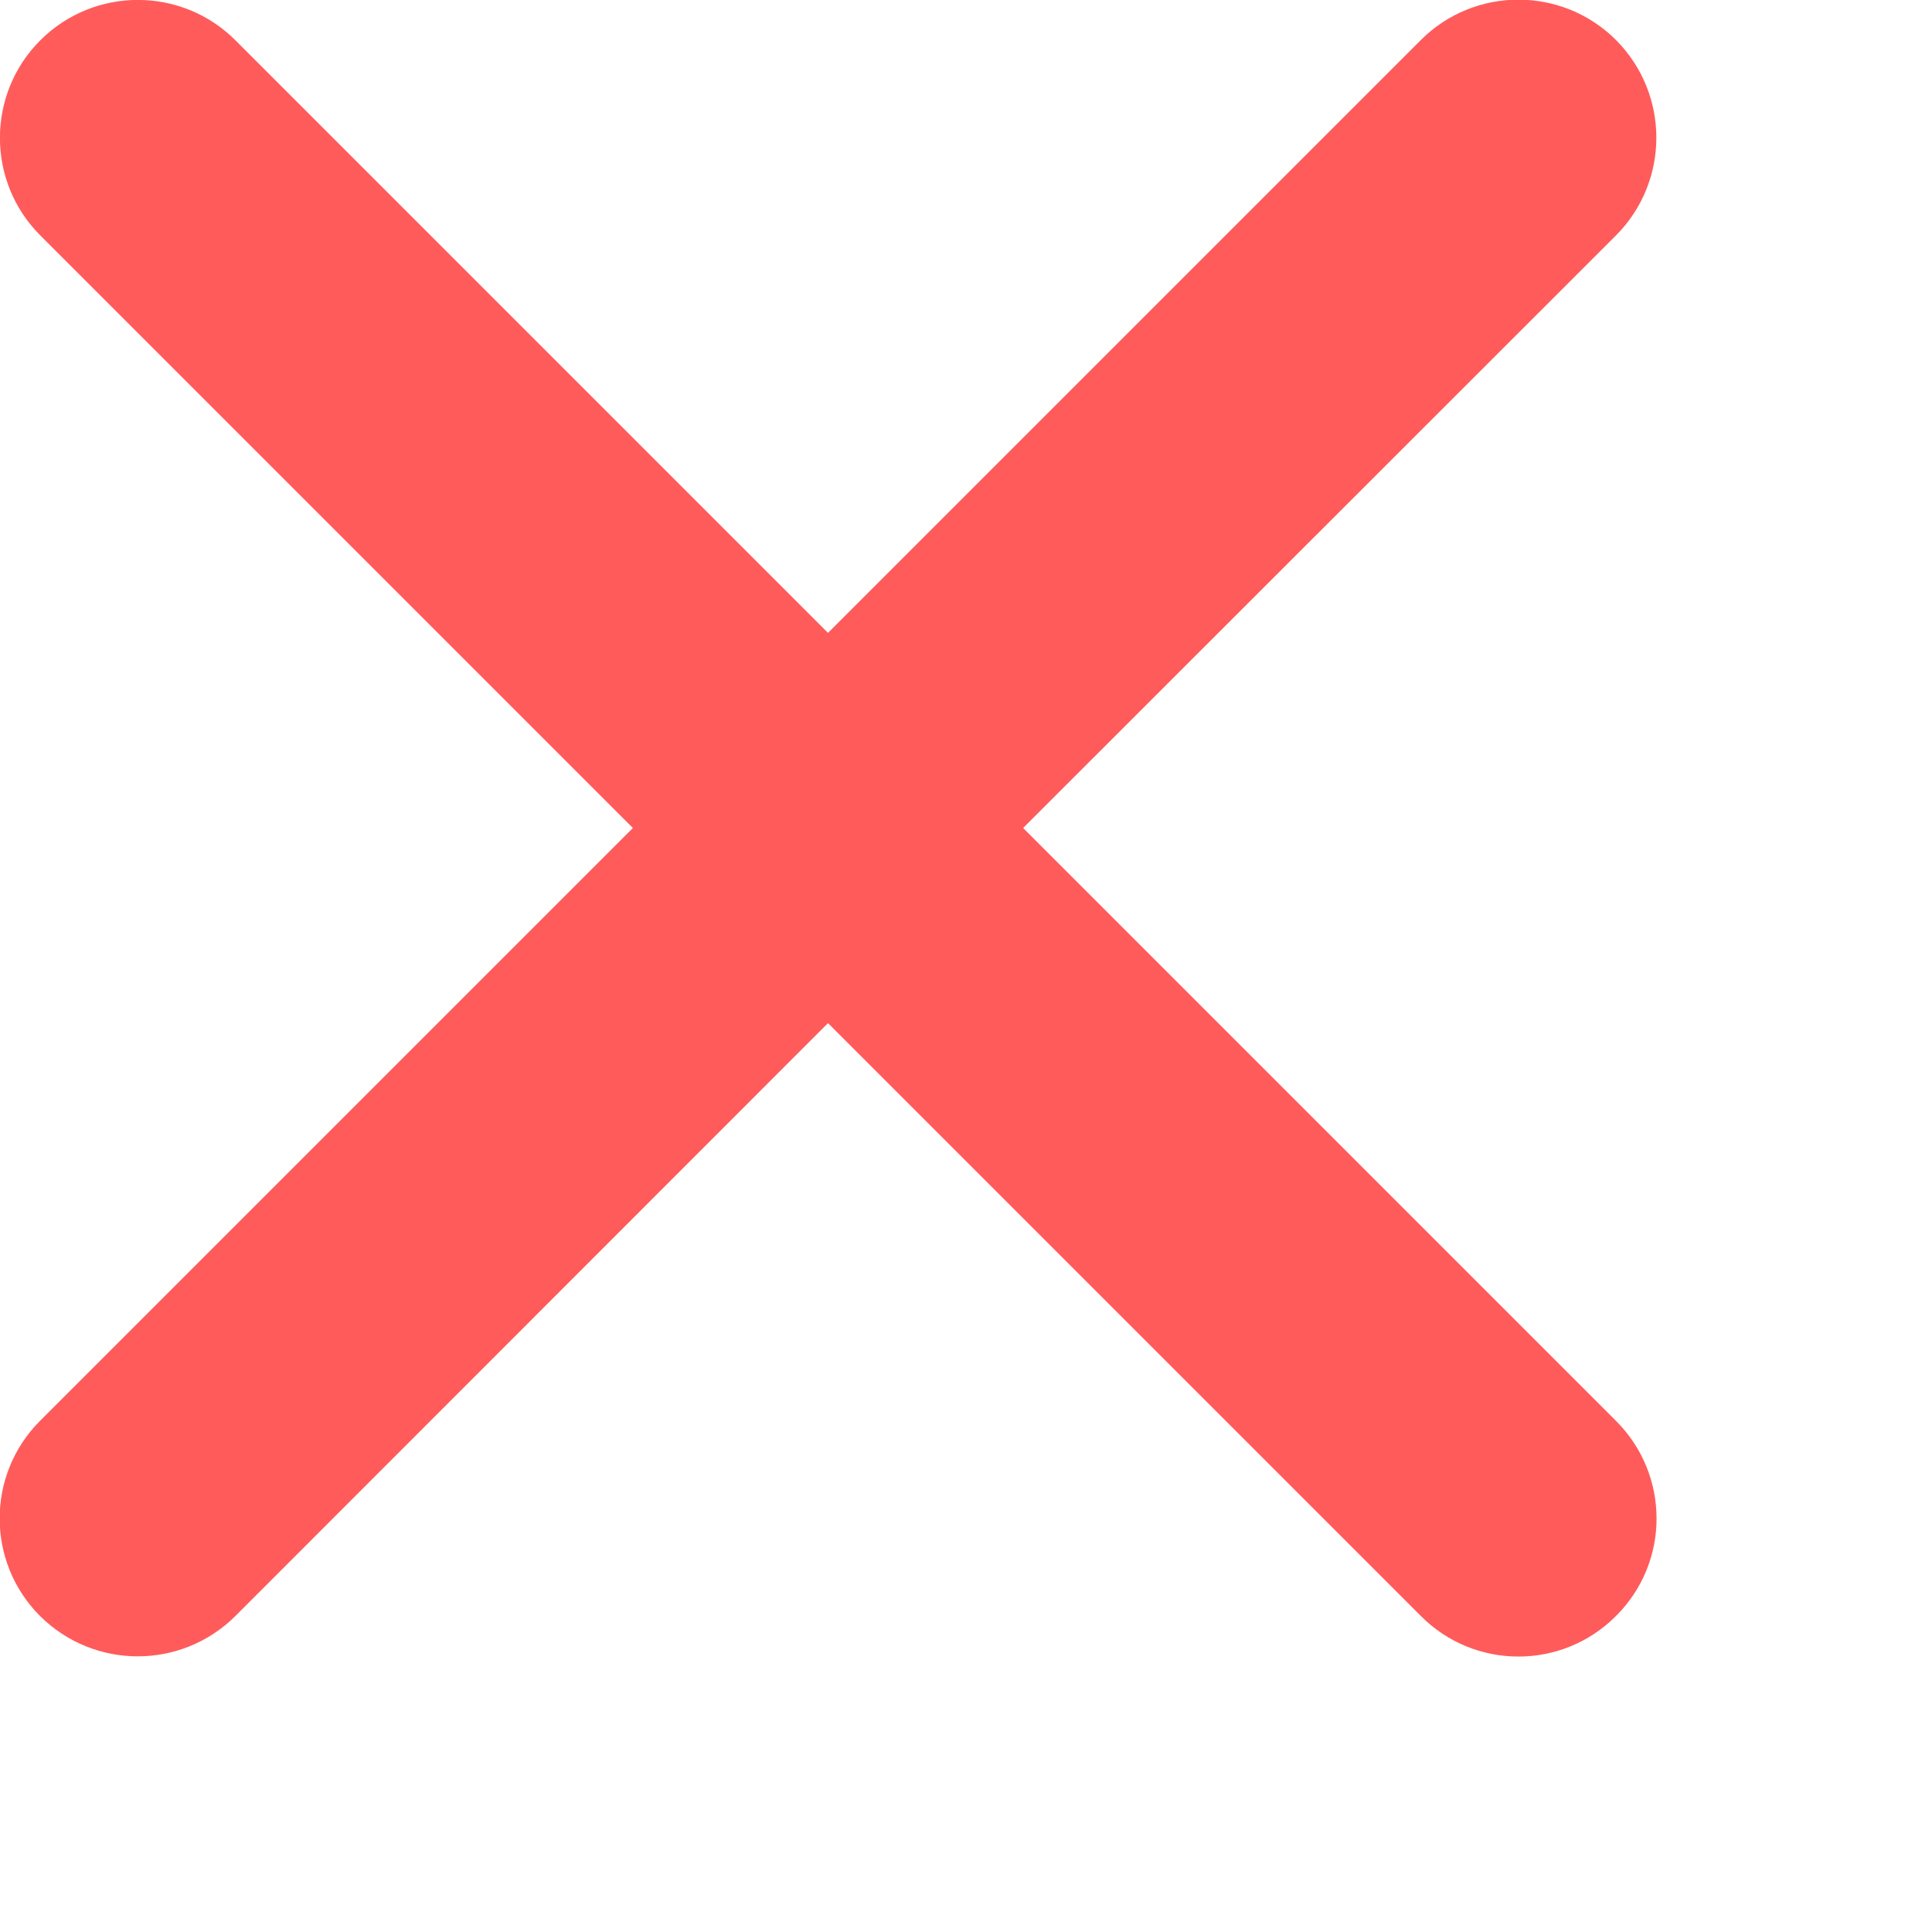
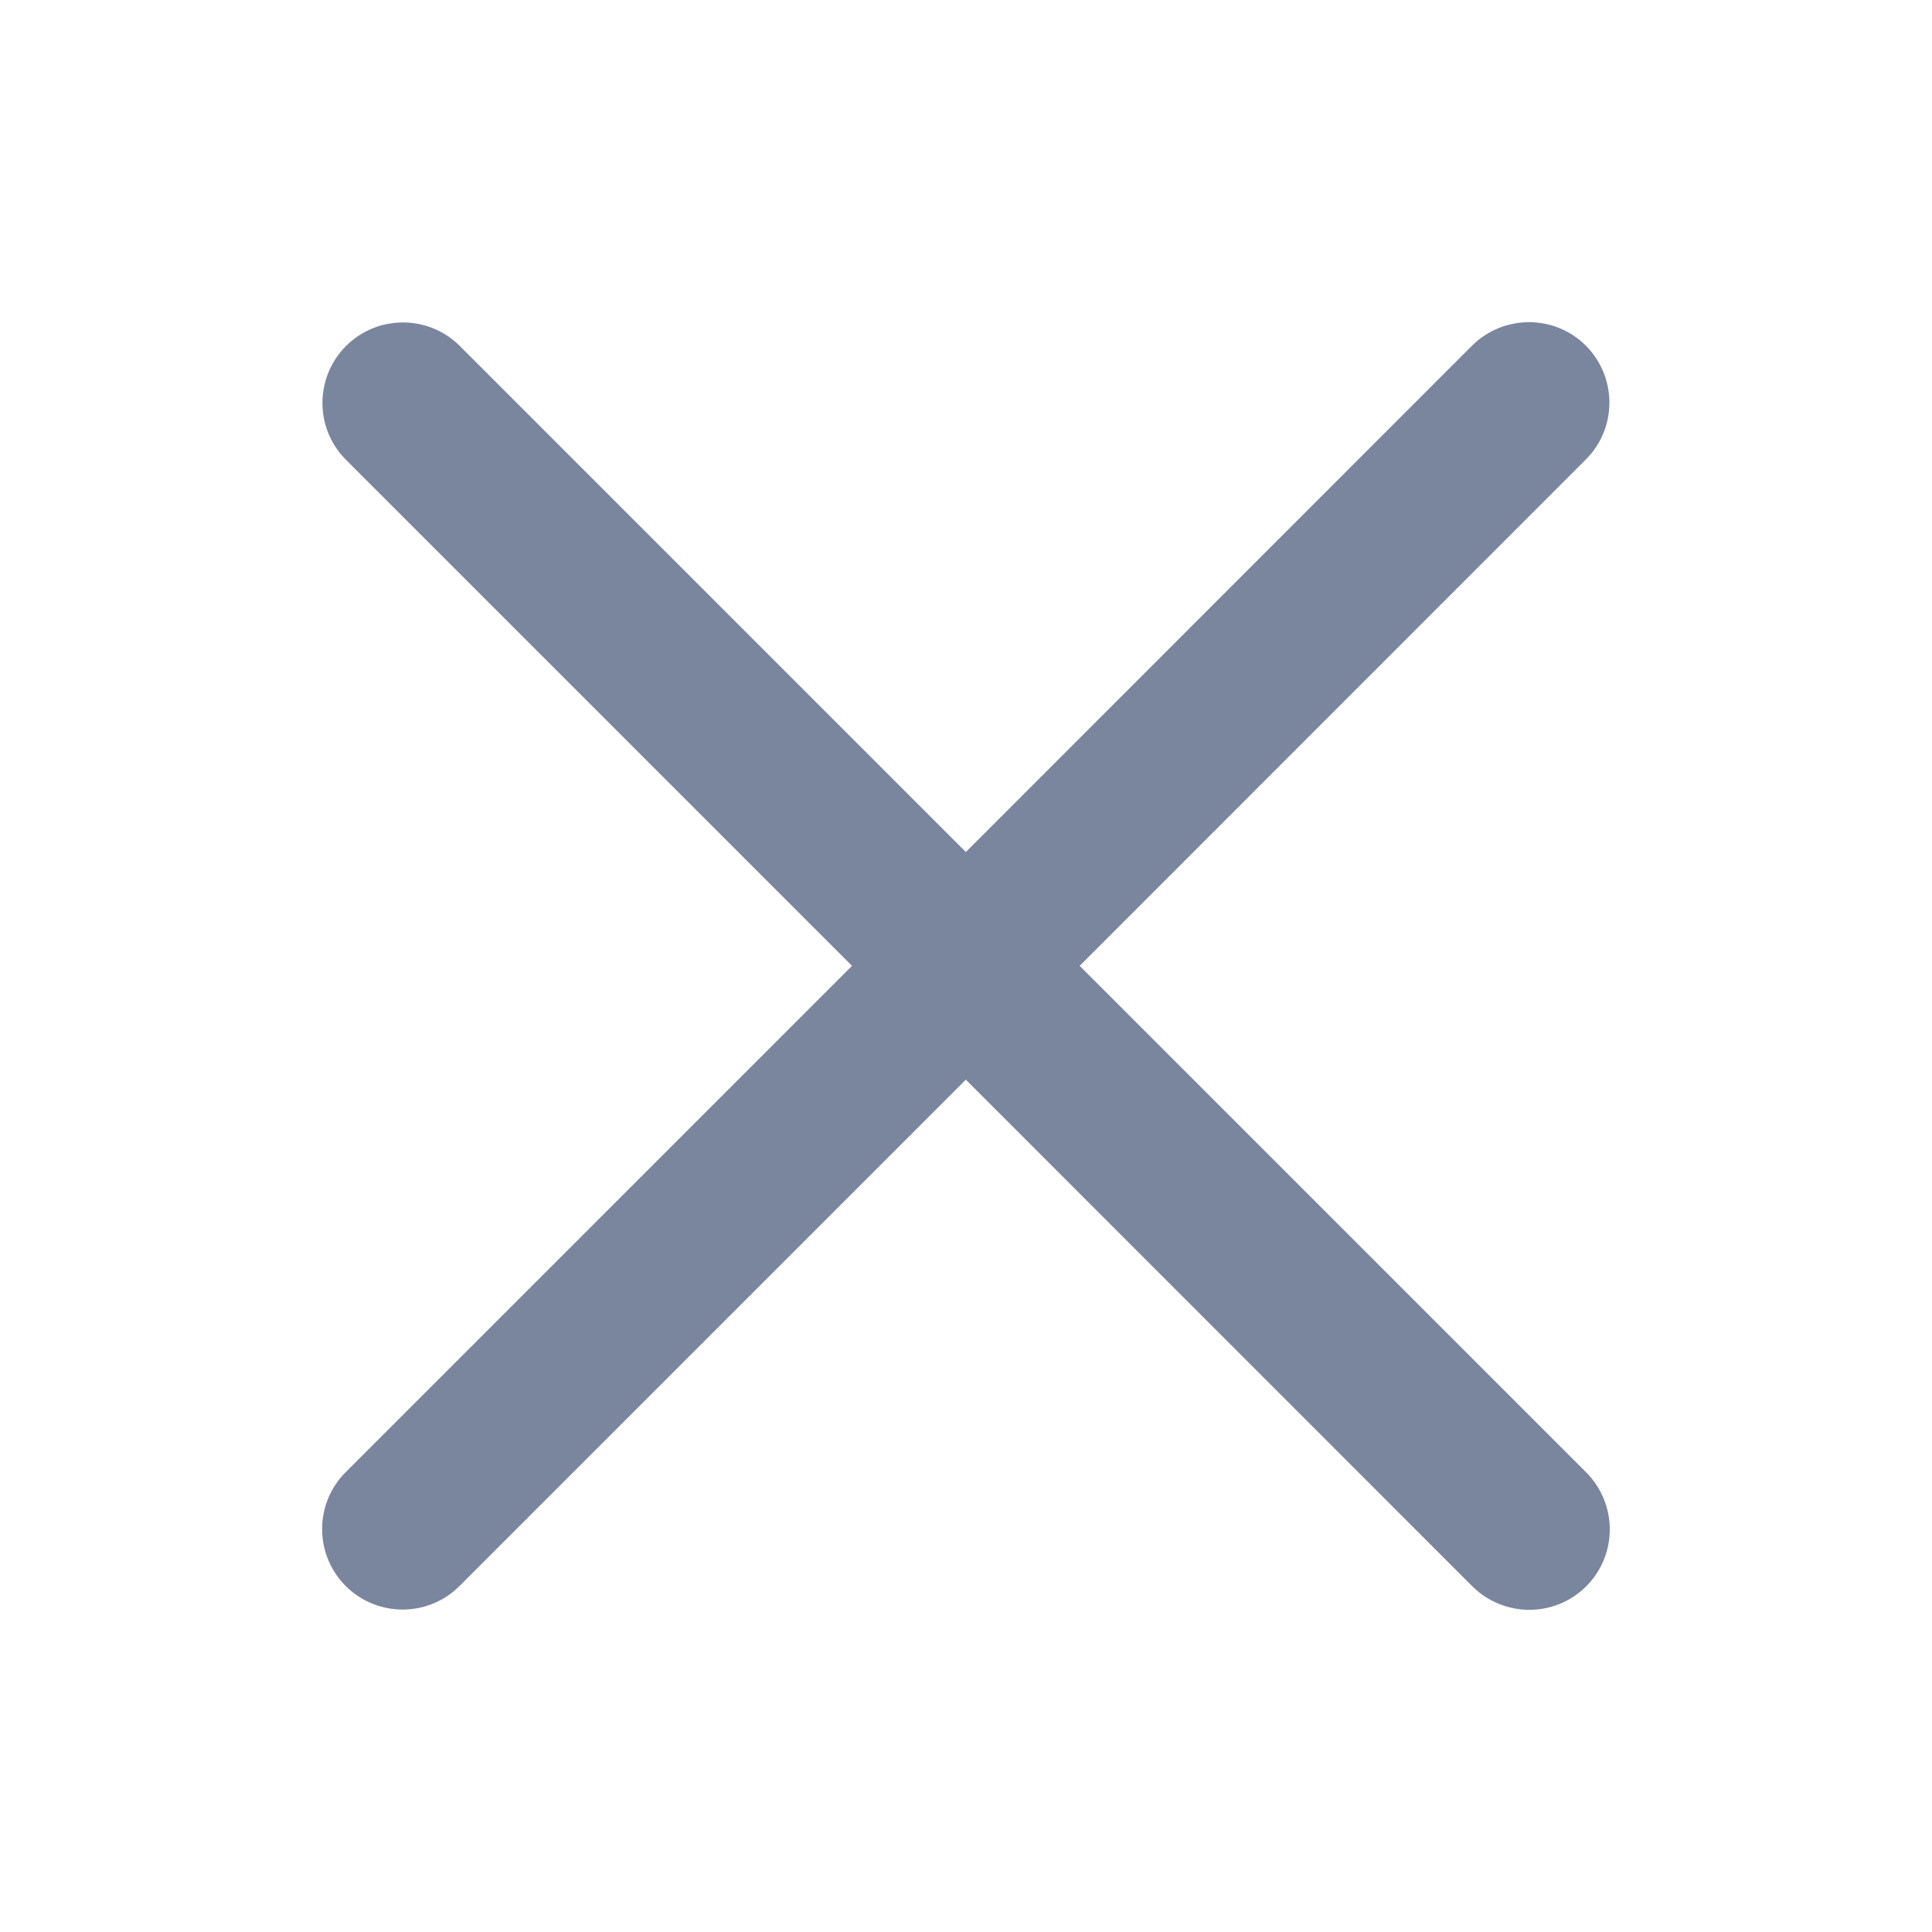
- <svg xmlns="http://www.w3.org/2000/svg" width="7" height="7" viewBox="0 0 7 7" fill="none">
-   <path fill-rule="evenodd" clip-rule="evenodd" d="M0.145 5.148C-0.05 5.343 -0.05 5.66 0.145 5.855C0.341 6.05 0.657 6.05 0.853 5.855L3 3.707L5.148 5.855C5.343 6.051 5.66 6.051 5.855 5.855C6.051 5.66 6.051 5.344 5.855 5.148L3.707 3L5.855 0.853C6.05 0.657 6.05 0.341 5.855 0.145C5.66 -0.05 5.343 -0.05 5.148 0.145L3 2.293L0.853 0.146C0.658 -0.049 0.341 -0.049 0.146 0.146C-0.049 0.341 -0.049 0.658 0.146 0.853L2.293 3L0.145 5.148Z" fill="#FF5B5B" />
+ <svg xmlns="http://www.w3.org/2000/svg" width="12" height="12" viewBox="0 0 12 12" fill="none">
+   <path d="M9.143 2.147C9.339 1.953 9.655 1.952 9.85 2.147C10.045 2.343 10.045 2.659 9.85 2.854L6.706 5.999L9.852 9.145C10.047 9.341 10.048 9.657 9.852 9.853C9.657 10.048 9.341 10.047 9.145 9.853L5.999 6.706L2.854 9.851C2.659 10.046 2.343 10.046 2.147 9.851C1.952 9.655 1.952 9.339 2.147 9.144L5.292 5.999L2.149 2.856C1.954 2.661 1.954 2.345 2.149 2.149C2.345 1.954 2.661 1.954 2.856 2.149L5.999 5.292L9.143 2.147Z" fill="#7A859E" />
</svg>
